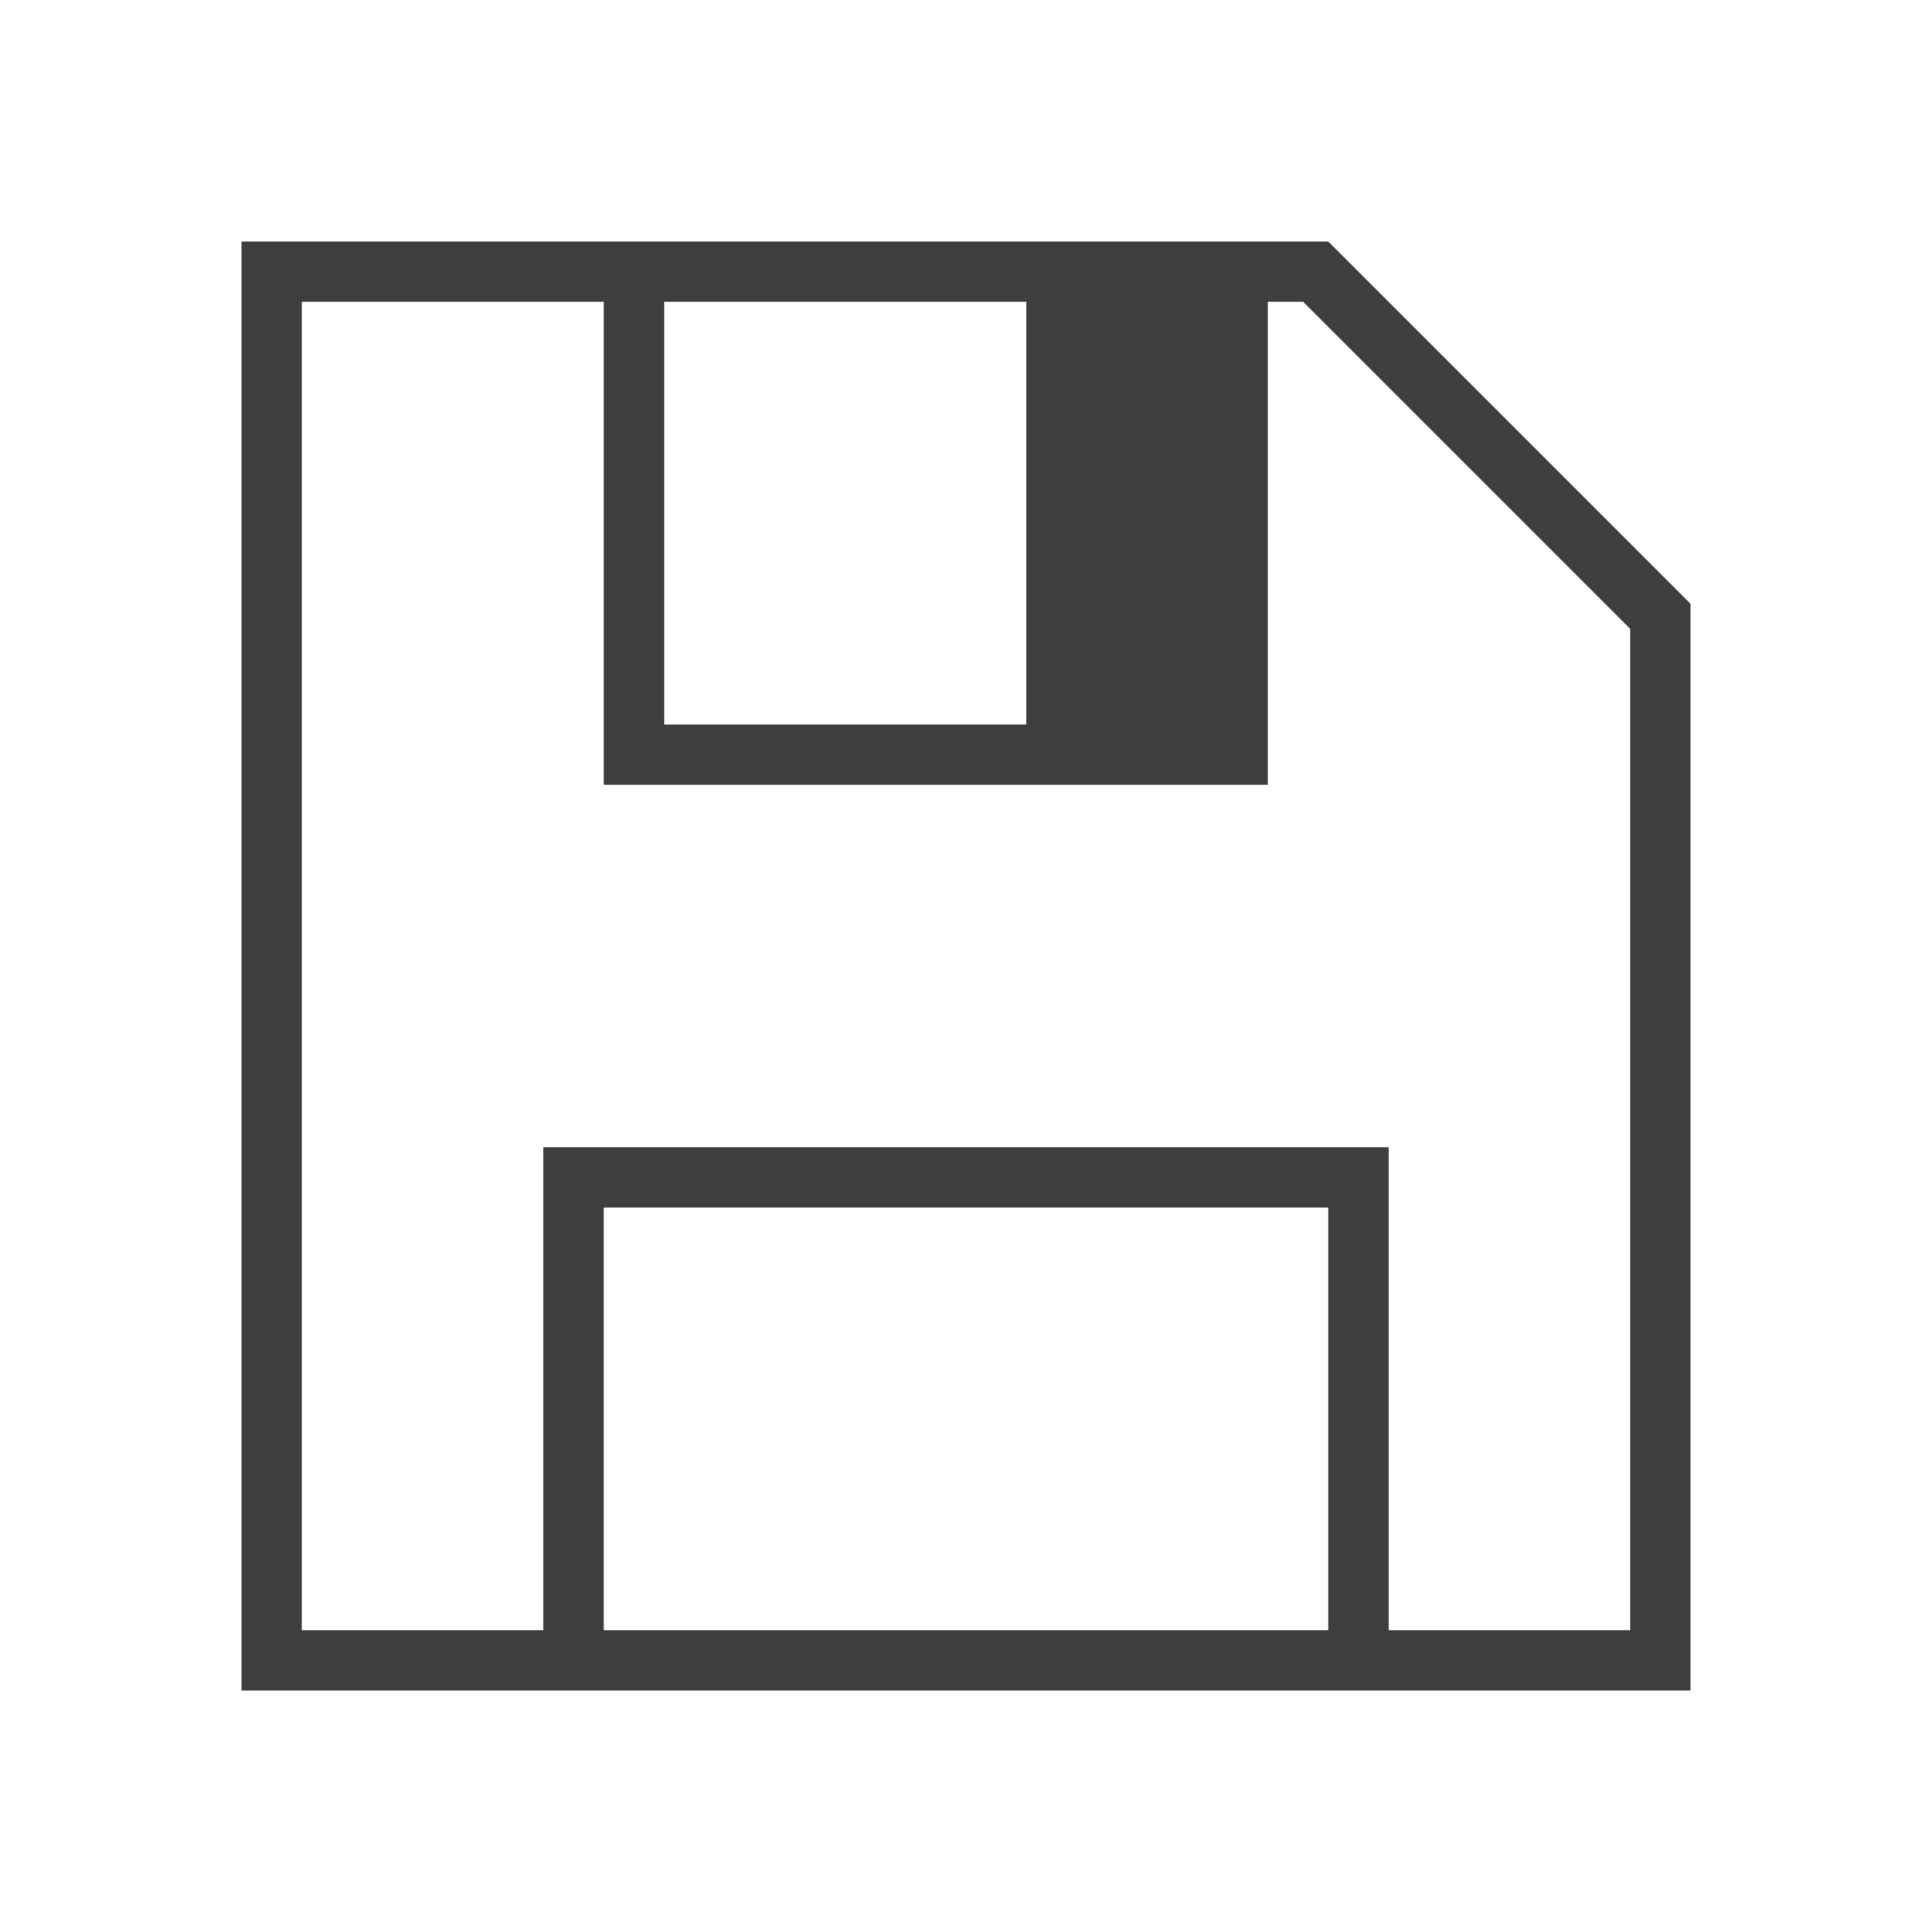
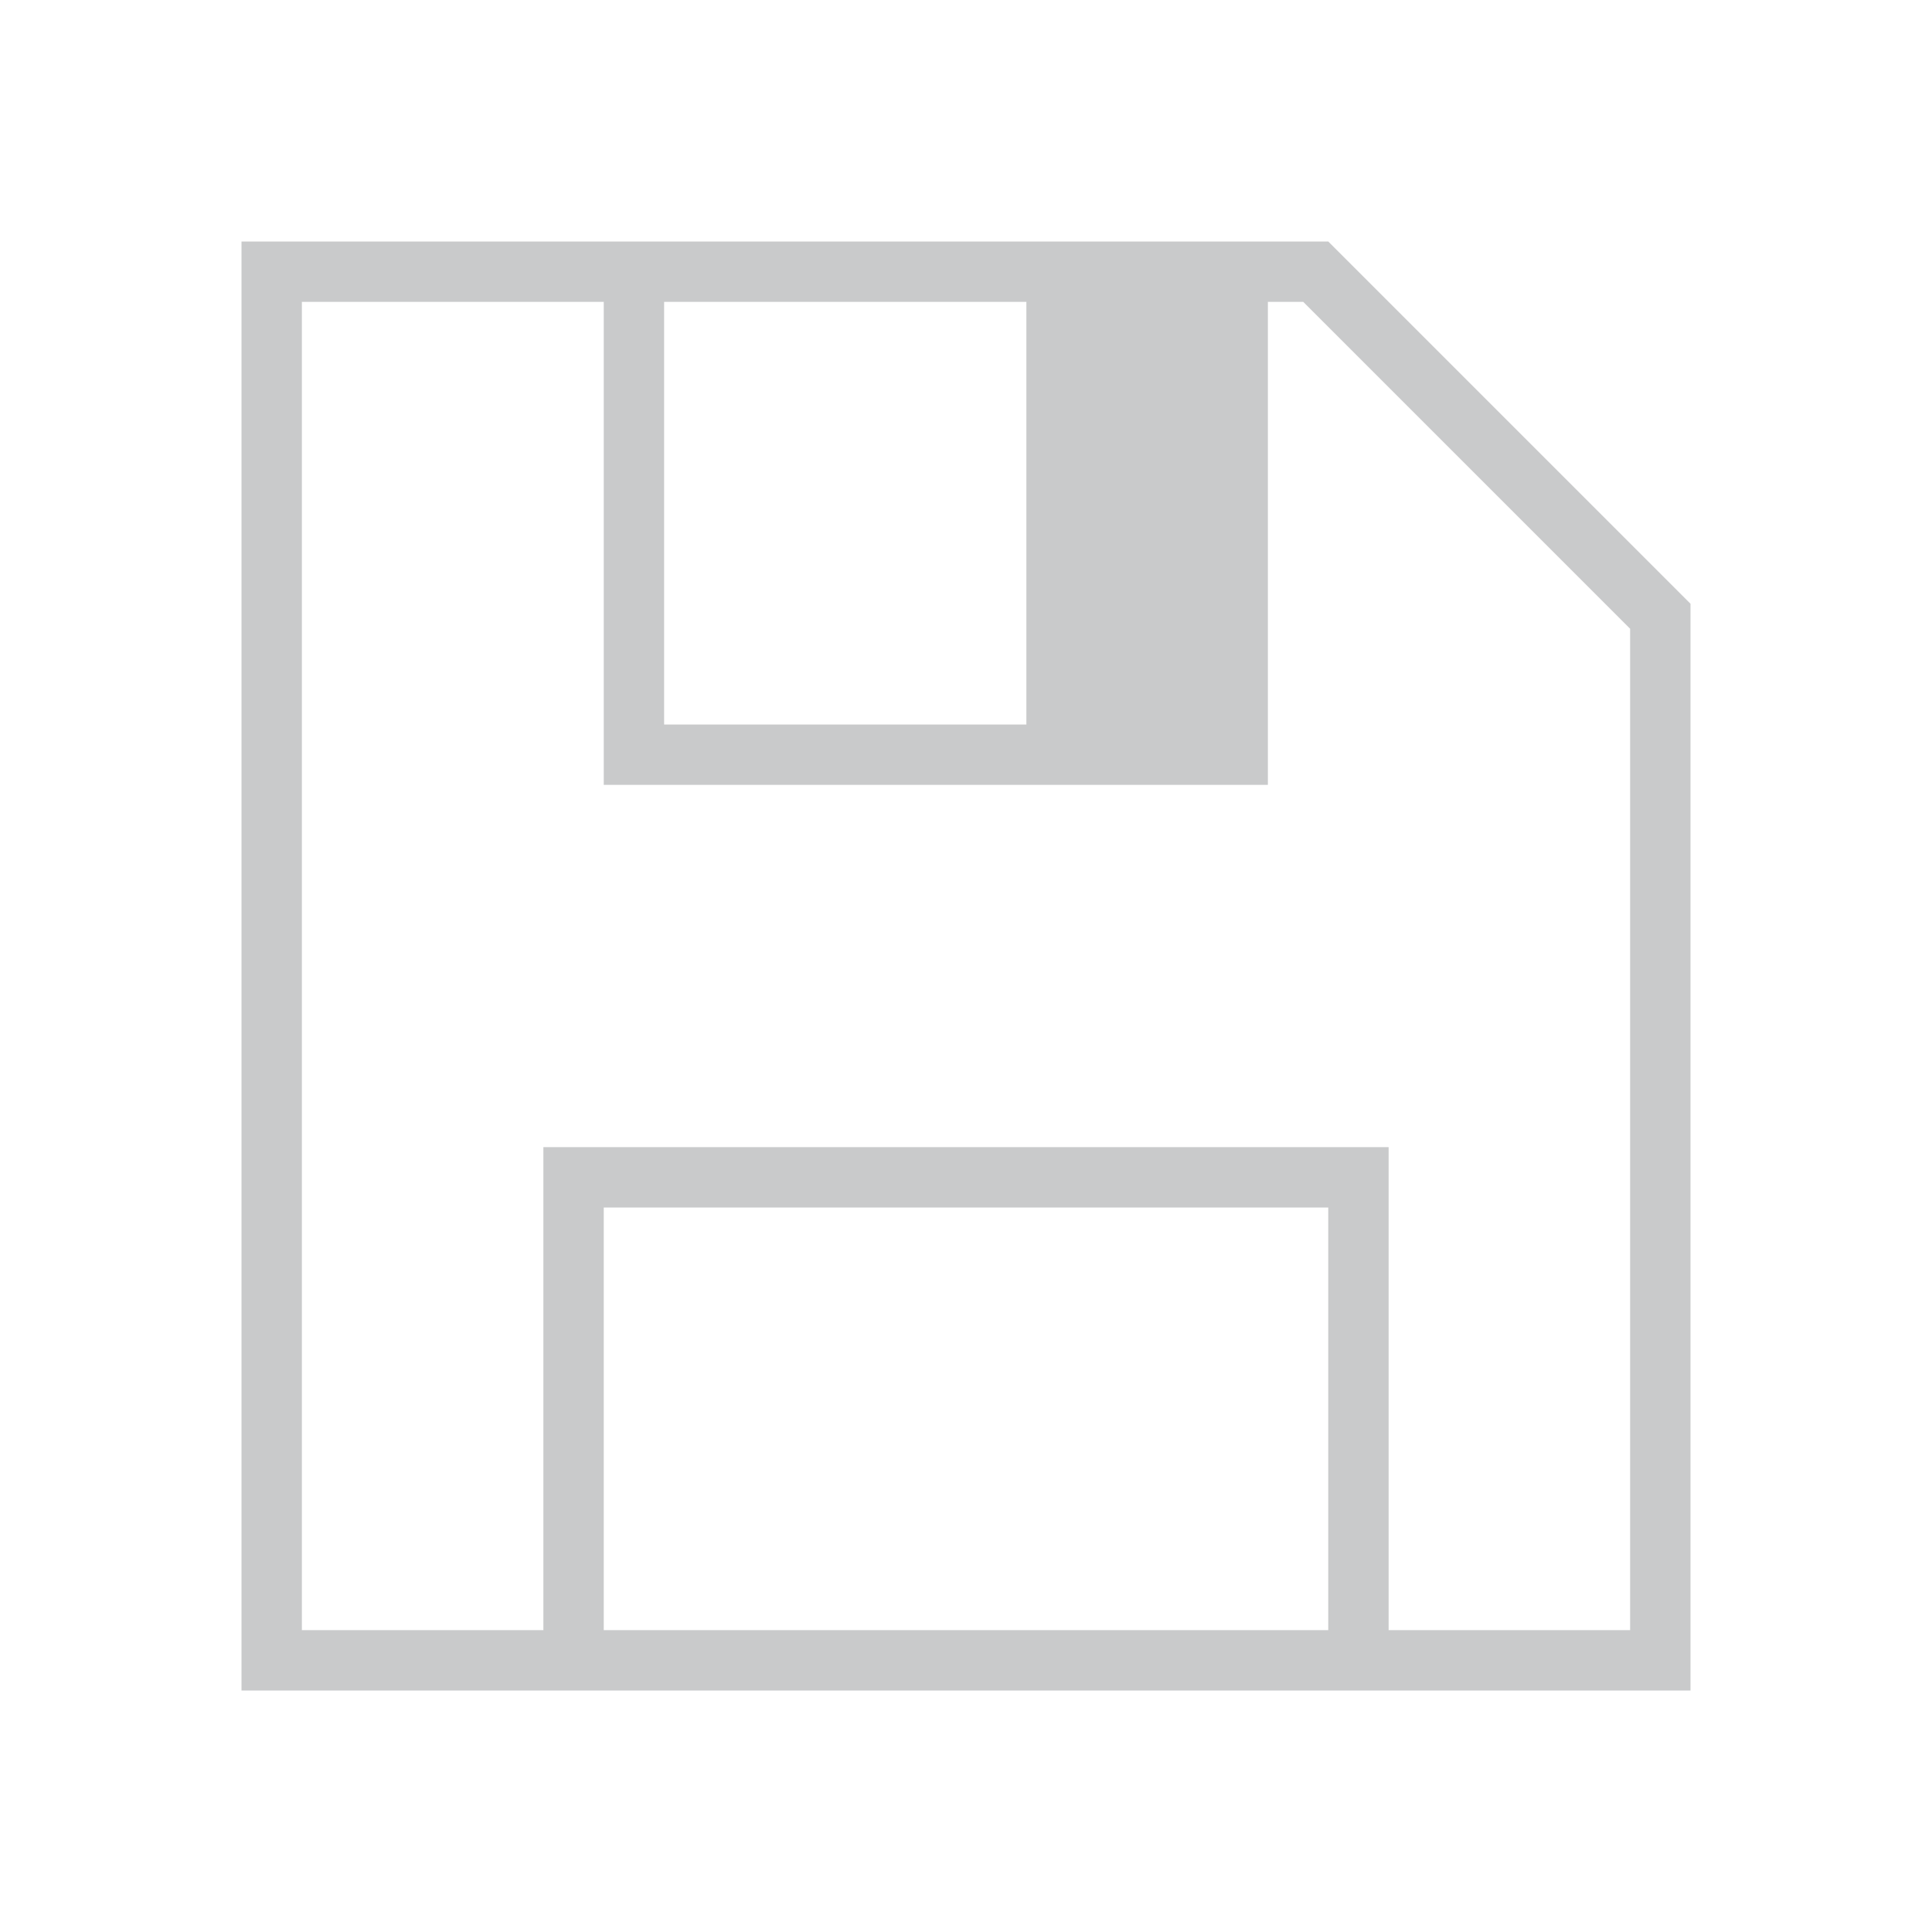
<svg xmlns="http://www.w3.org/2000/svg" viewBox="0 0 32 32">
  <defs id="defs3051">
    <style type="text/css" id="current-color-scheme">
      .ColorScheme-Text {
-         color:#3e3e3e;
+         color:#959799;
      }
      </style>
  </defs>
-   <path style="fill:currentColor;fill-opacity:1;stroke:none" d="M 4 4 L 4 28 L 9 28 L 23 28 L 28 28 L 28 10 L 27 9 L 23 5 L 22 4 L 21 4 L 10 4 L 4 4 z M 5 5 L 10 5 L 10 13 L 21 13 L 21 5 L 21.586 5 L 27 10.414 L 27 27 L 23 27 L 23 19 L 9 19 L 9 27 L 5 27 L 5 5 z M 11 5 L 17 5 L 17 12 L 11 12 L 11 5 z M 10 20 L 22 20 L 22 27 L 10 27 L 10 20 z " id="path60" class="ColorScheme-Text" />
+   <path style="fill:currentColor;fill-opacity:0.5;stroke:none" d="M 4 4 L 4 28 L 9 28 L 23 28 L 28 28 L 28 10 L 27 9 L 23 5 L 22 4 L 21 4 L 10 4 L 4 4 z M 5 5 L 10 5 L 10 13 L 21 13 L 21 5 L 21.586 5 L 27 10.414 L 27 27 L 23 27 L 23 19 L 9 19 L 9 27 L 5 27 L 5 5 z M 11 5 L 17 5 L 17 12 L 11 12 L 11 5 z M 10 20 L 22 20 L 22 27 L 10 27 L 10 20 z " id="path60" class="ColorScheme-Text" />
</svg>
